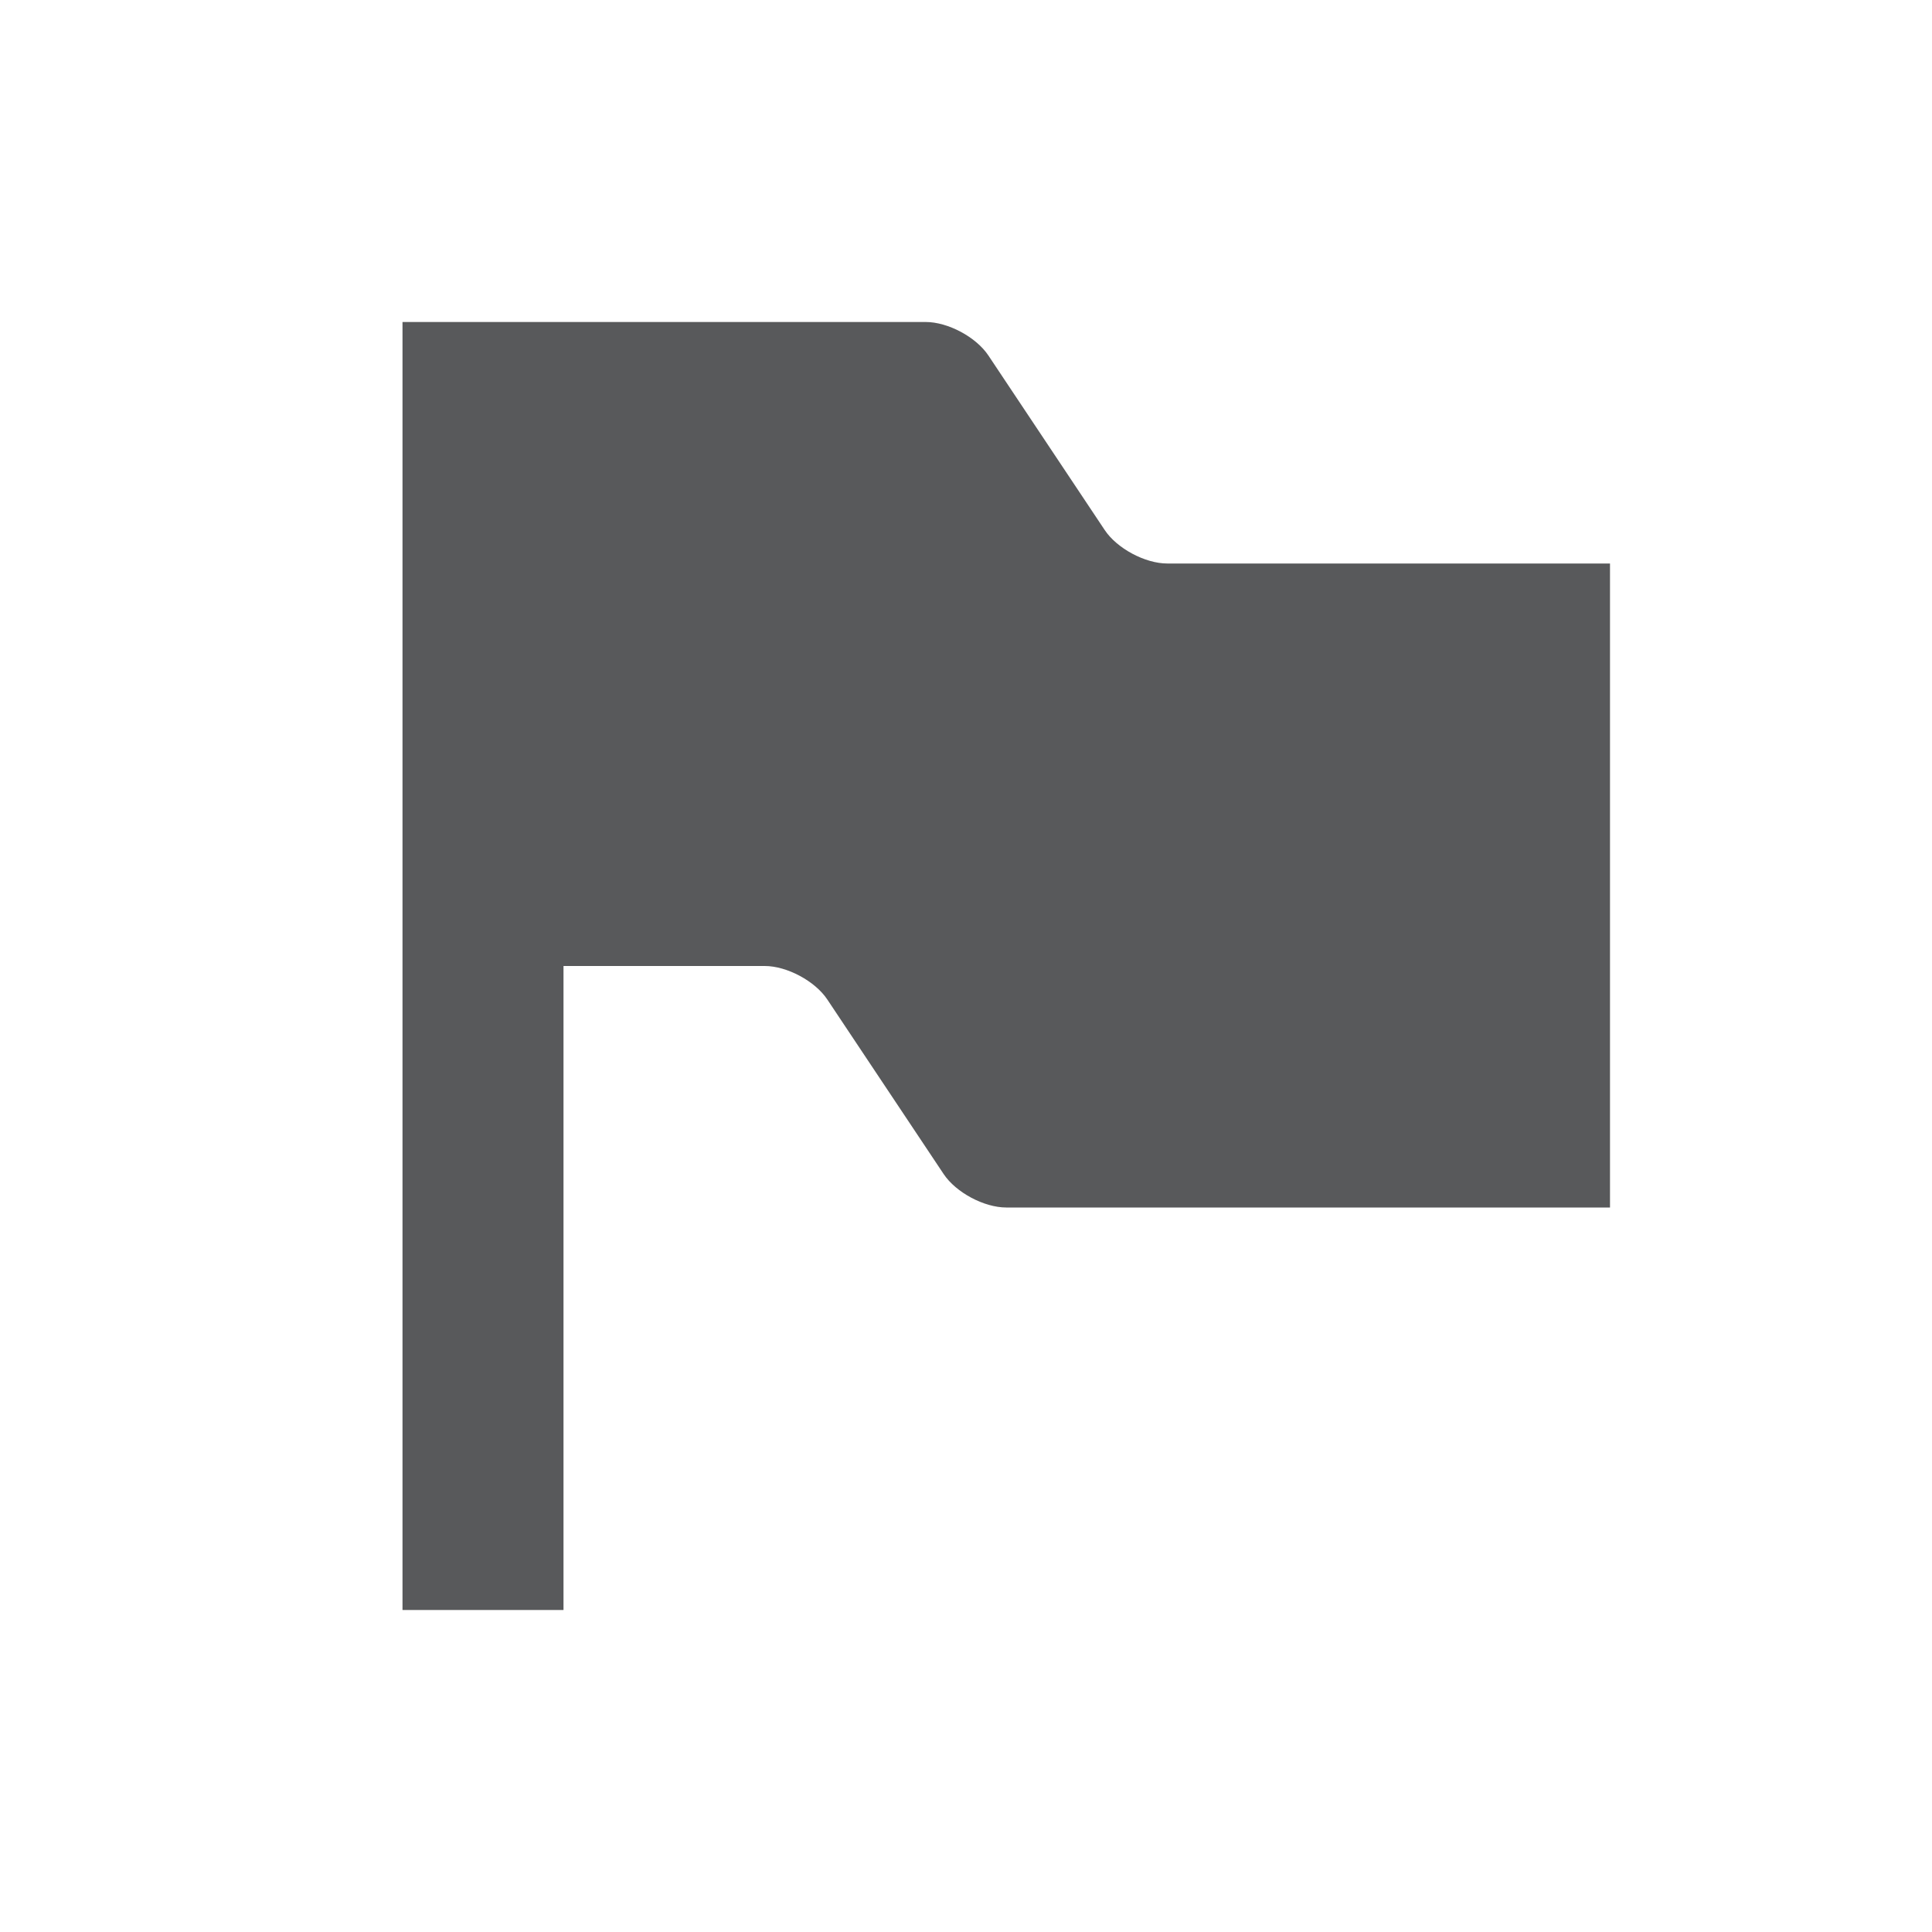
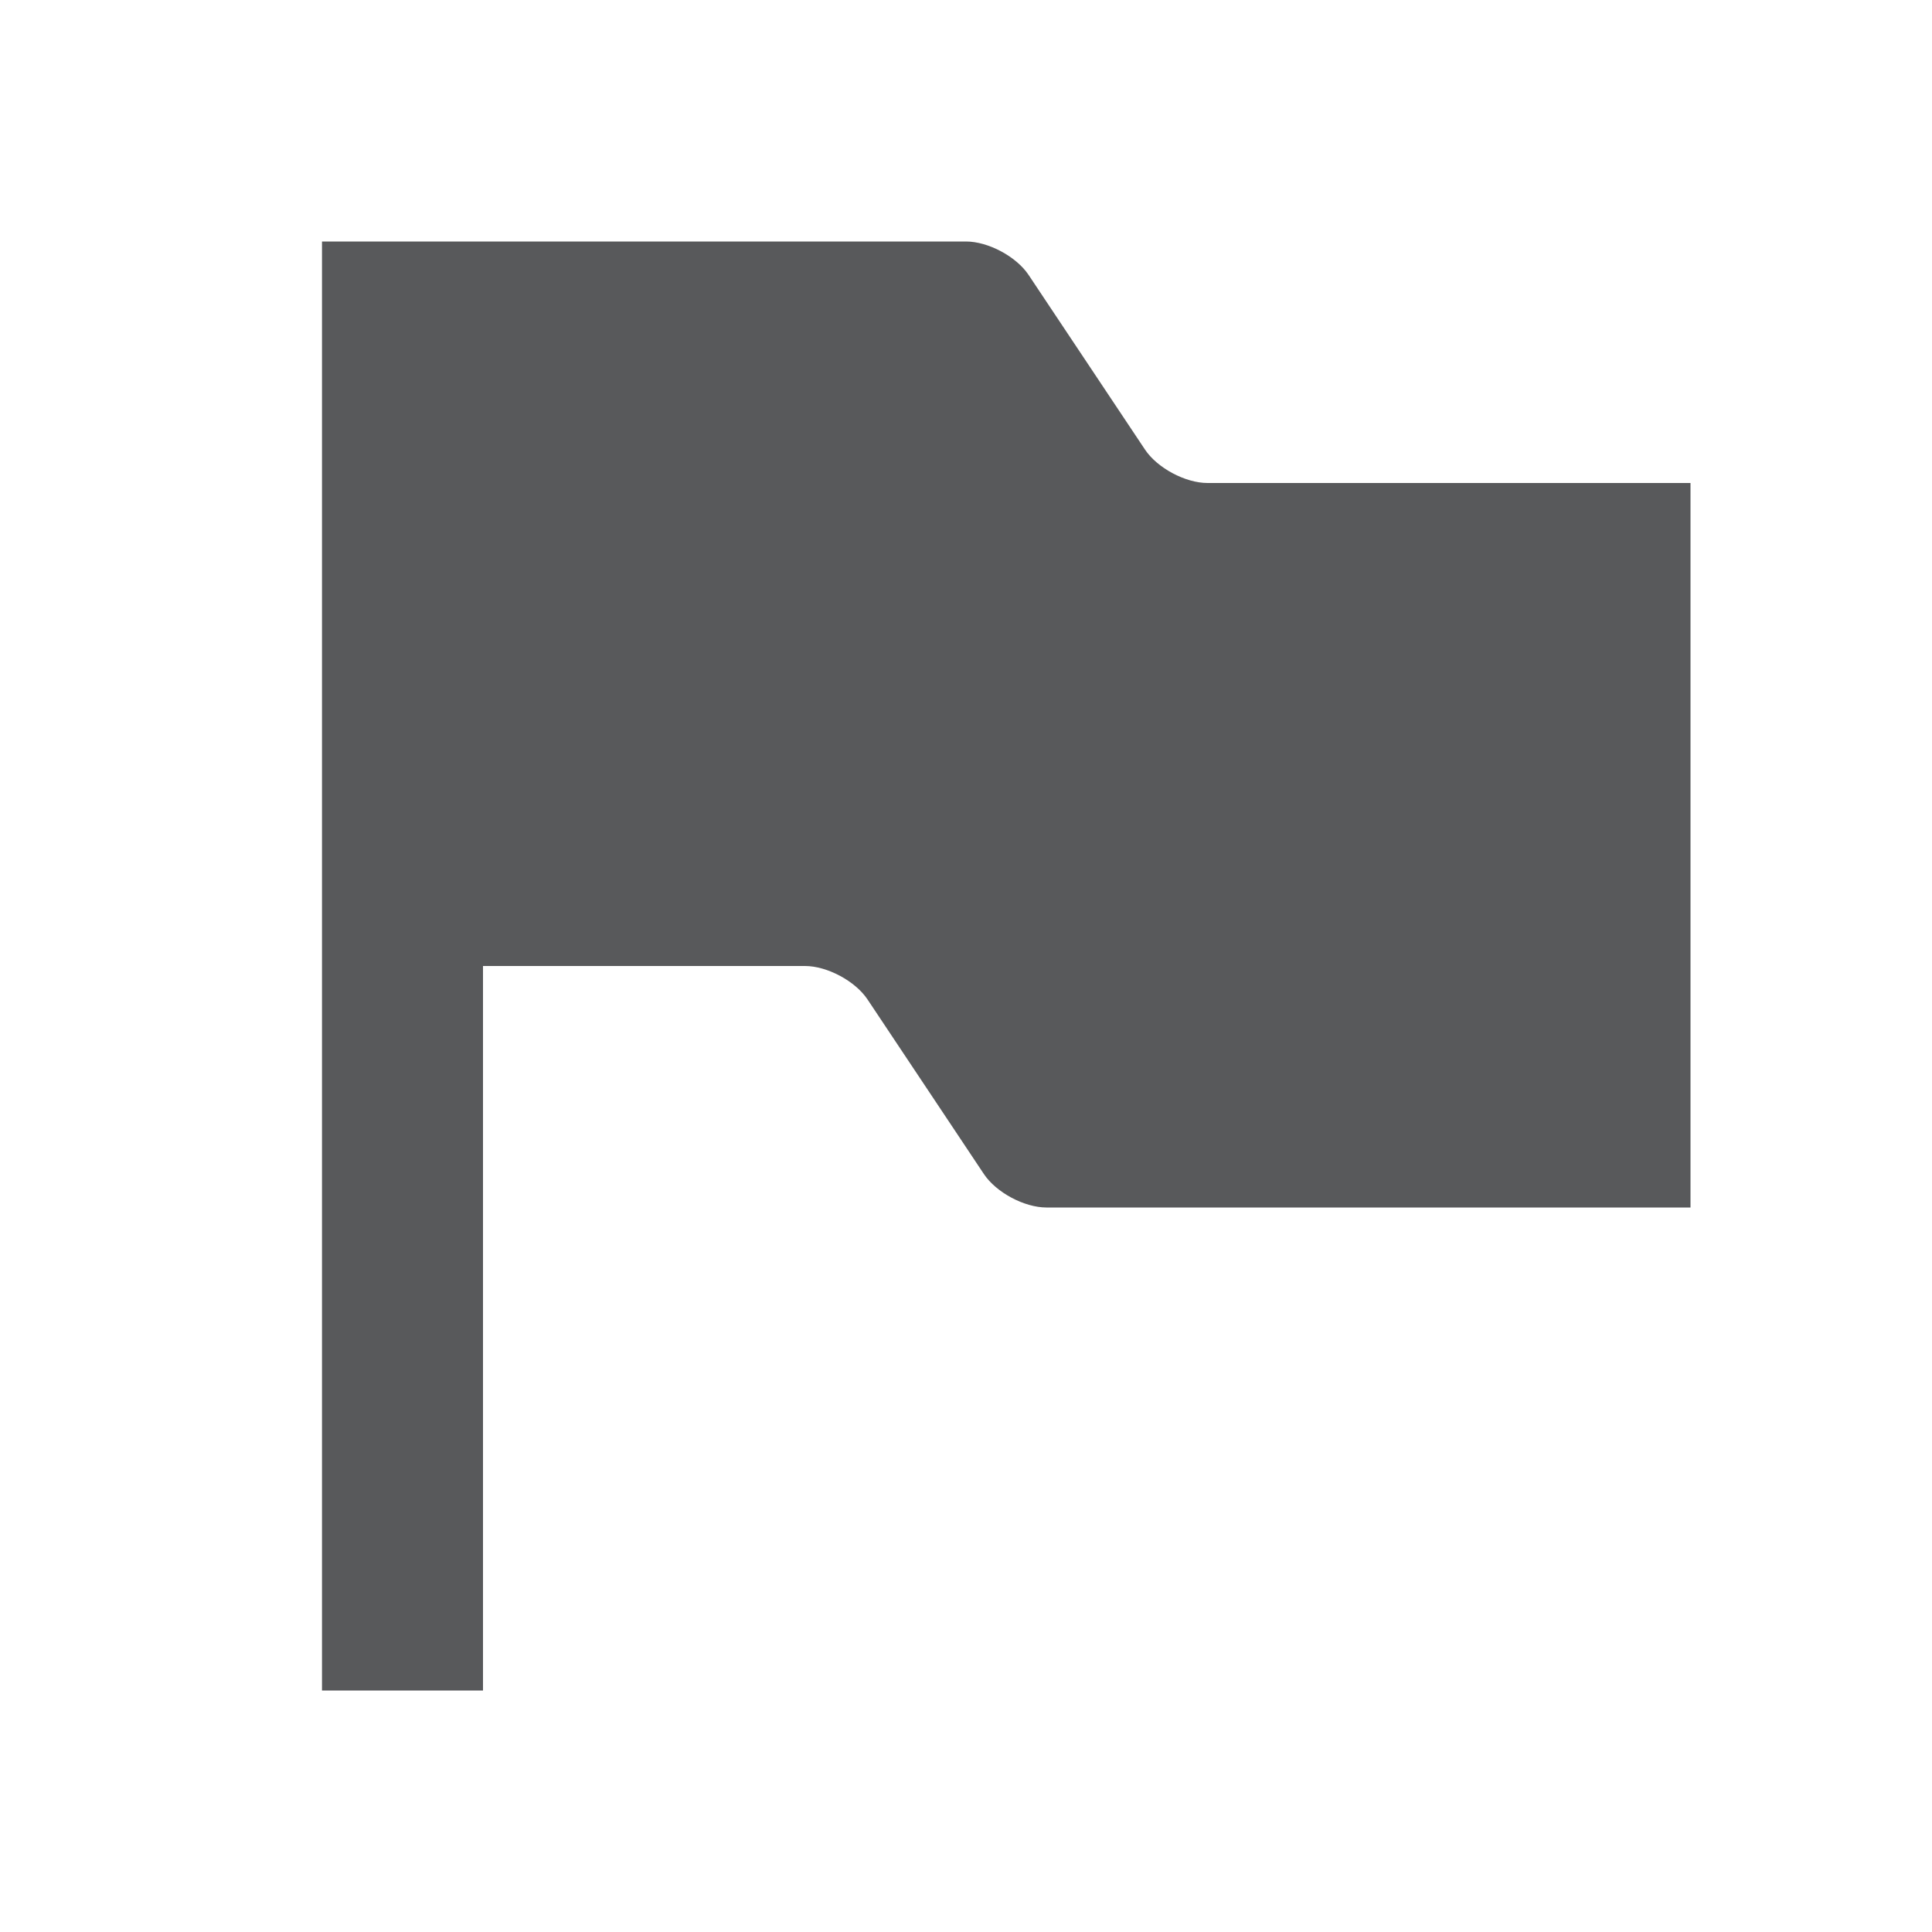
<svg xmlns="http://www.w3.org/2000/svg" viewBox="0 0 24 24" enable-background="new 0 0 24 24">
  <g>
-     <path fill="#58595B" d="M14.5 7c-.275 0-.625-.187-.777-.416l-1.445-2.168C12.125 4.186 11.775 4 11.5 4H5v16h2v-8h2.5c.275 0 .625.187.777.416l1.445 2.168c.153.23.503.416.778.416H20V7h-5.5z" />
+     <path fill="#58595B" d="M15 6c-.275 0-.625-.187-.777-.416l-1.445-2.168C12.625 3.186 12.275 3 12 3H4v18h2v-9h4c.275 0 .625.187.777.416l1.445 2.168c.153.23.503.416.778.416h8V6h-6z" />
  </g>
</svg>
